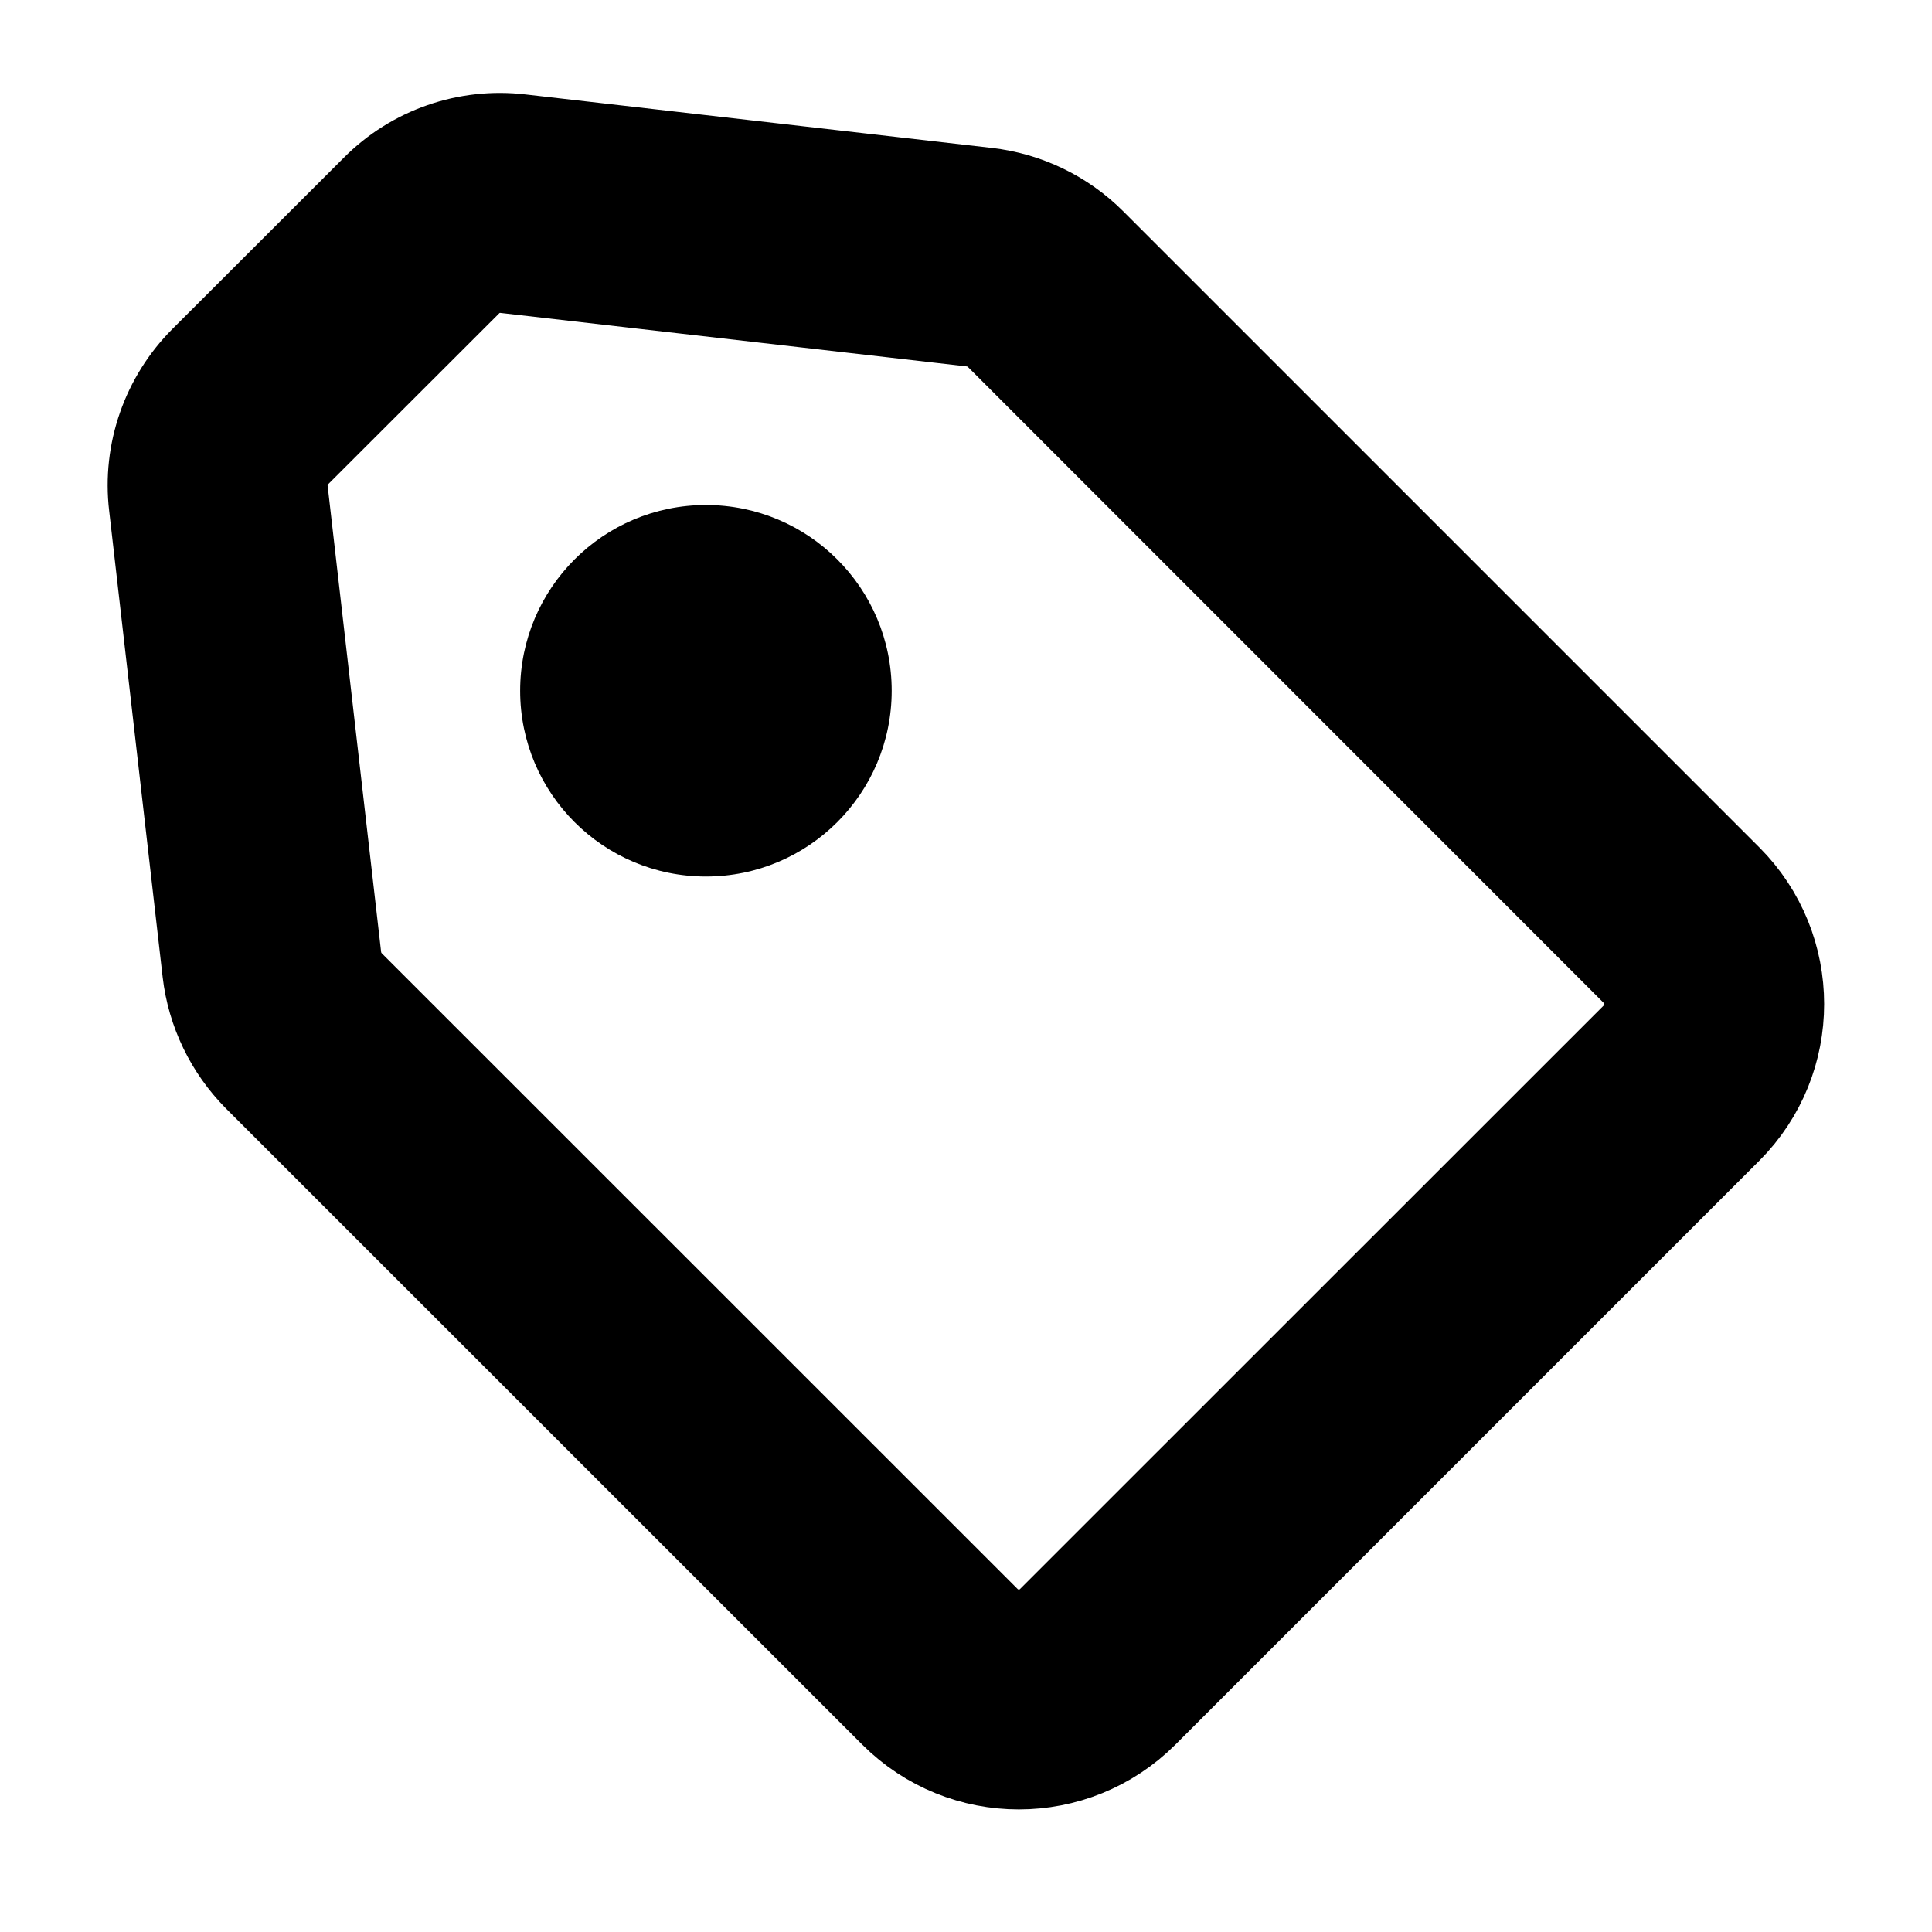
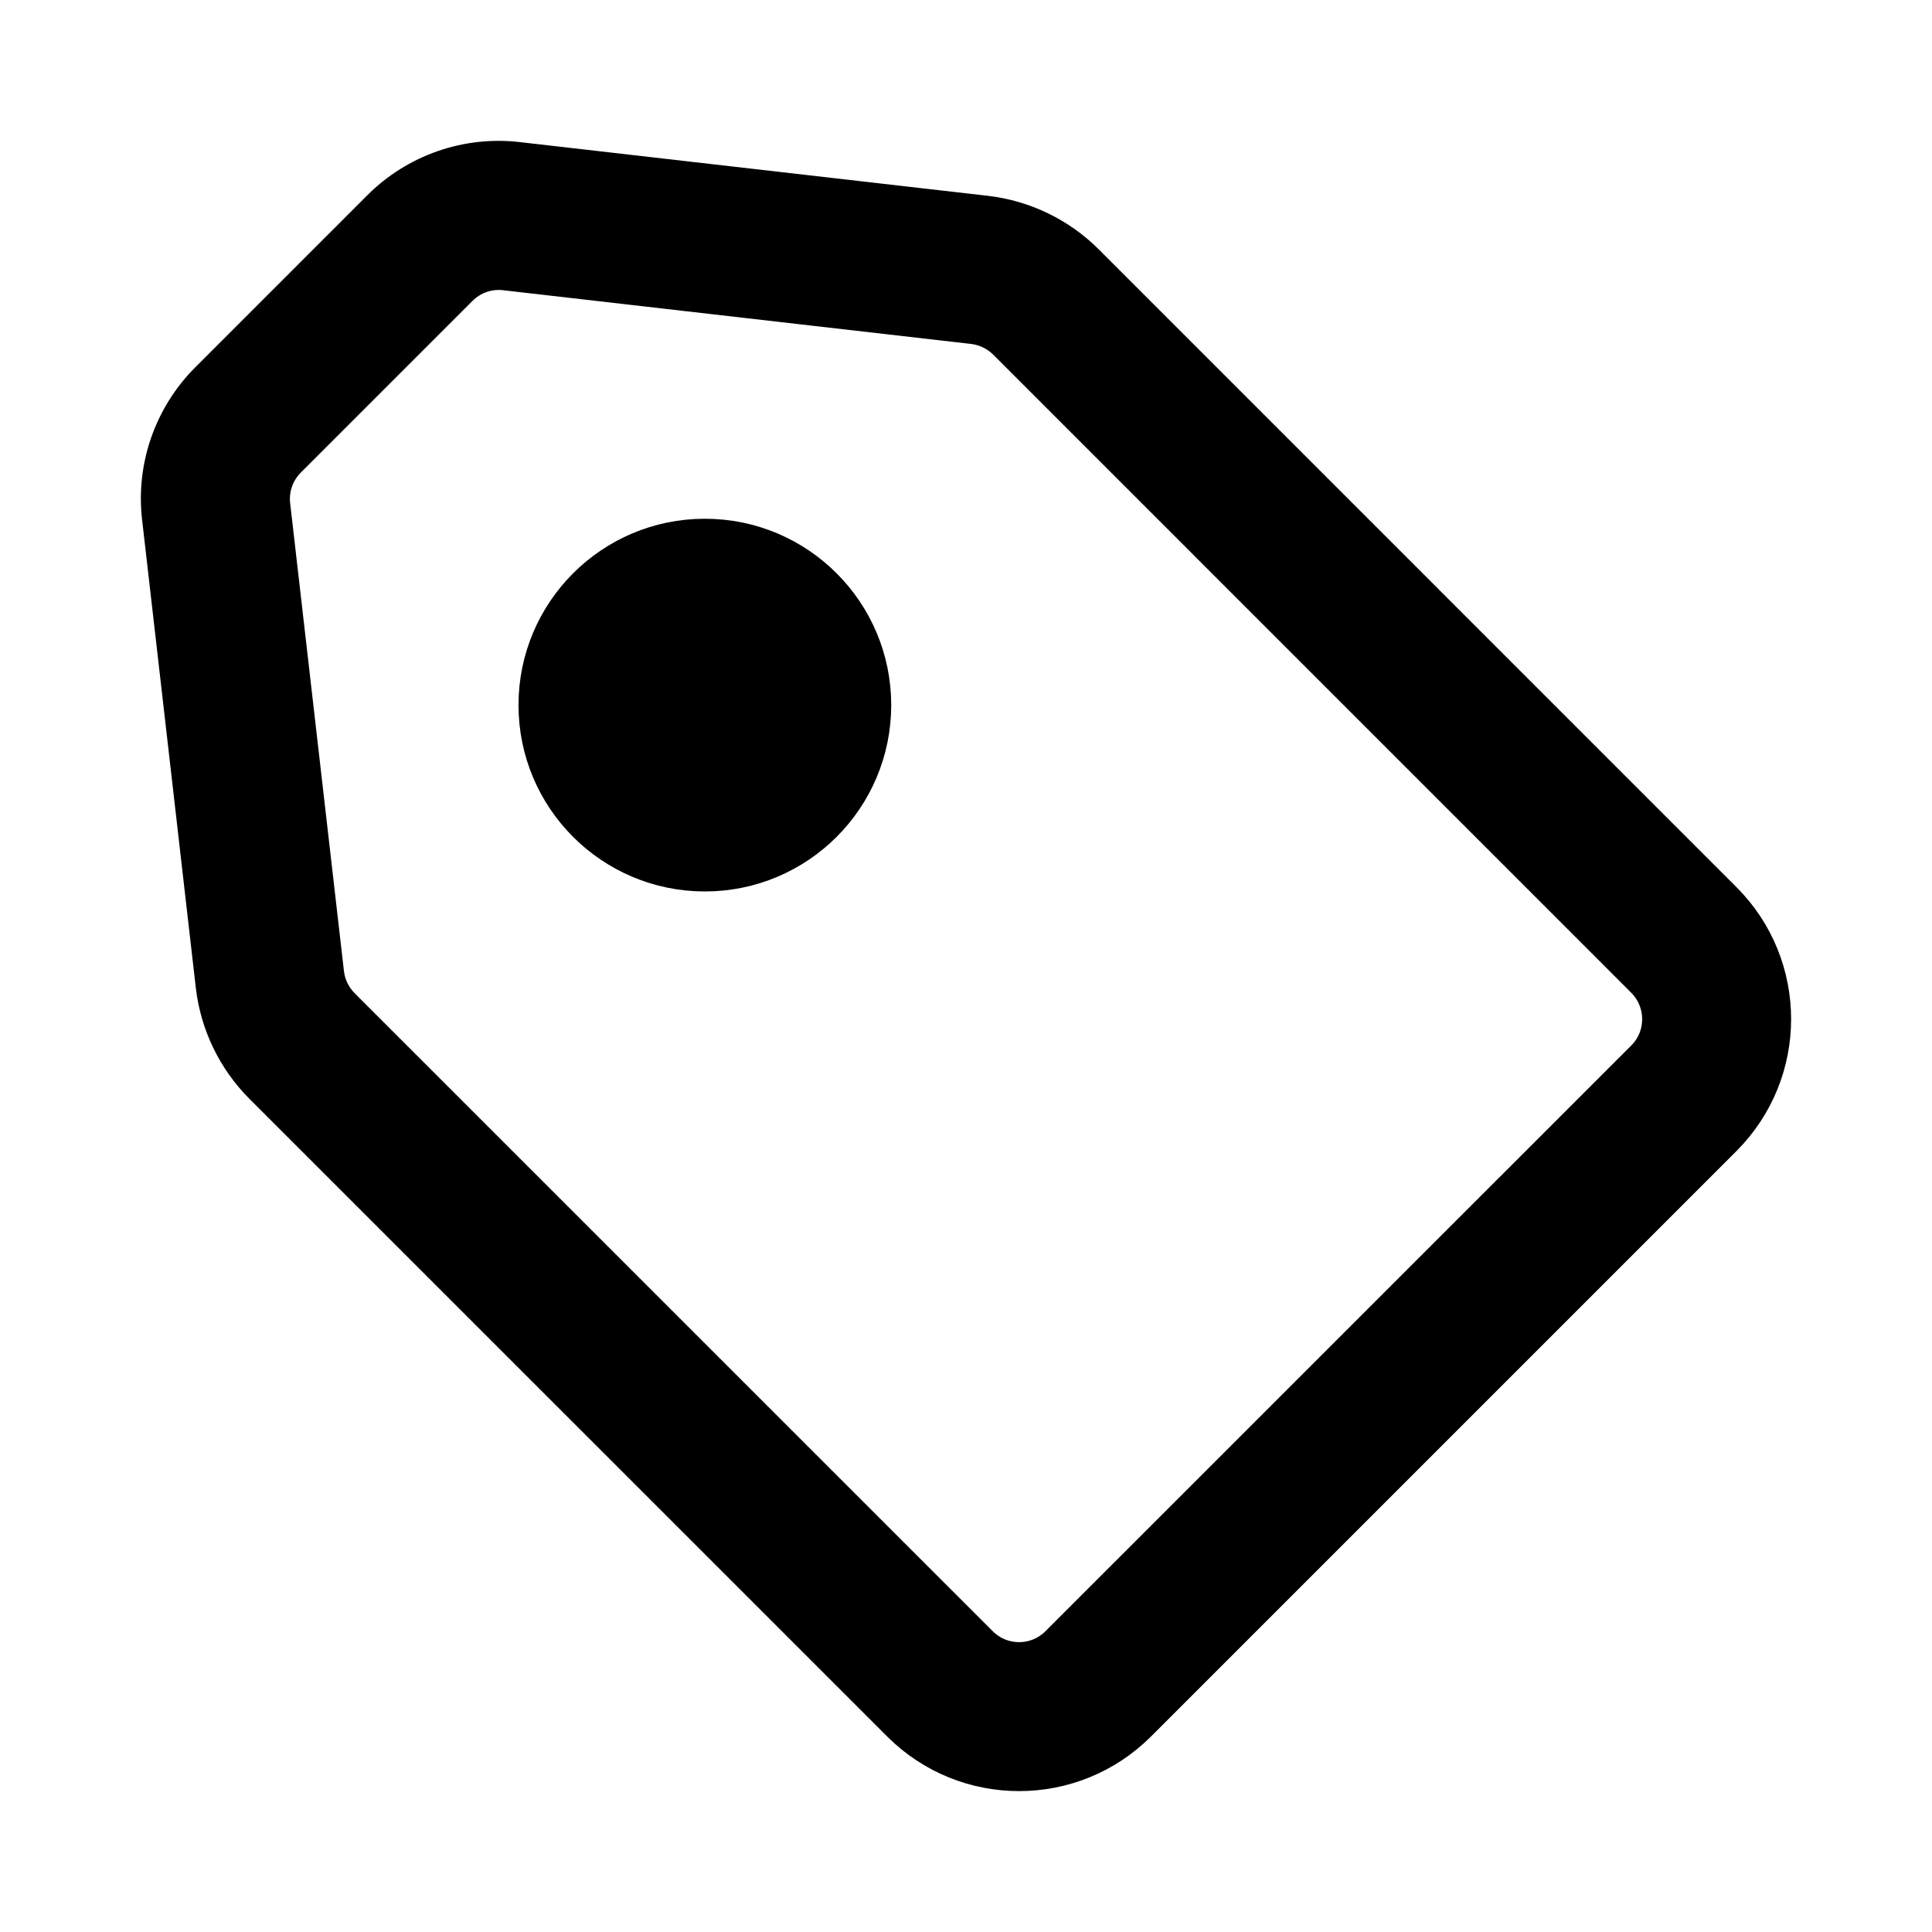
- <svg xmlns="http://www.w3.org/2000/svg" width="13" height="13" viewBox="0 0 13 13" fill="none">
-   <path d="M7.293 1.687C7.115 1.509 6.882 1.397 6.632 1.368L3.494 1.008C3.155 0.968 2.818 1.085 2.578 1.327L1.426 2.478C1.186 2.718 1.067 3.056 1.107 3.394L1.467 6.532C1.496 6.782 1.609 7.015 1.786 7.194L6.067 11.474C6.503 11.909 7.208 11.909 7.644 11.474L11.573 7.545C12.008 7.109 12.008 6.403 11.573 5.967L7.293 1.687ZM11.058 7.029L7.128 10.958C6.978 11.108 6.734 11.108 6.583 10.958L2.302 6.678C2.241 6.616 2.202 6.535 2.192 6.449L1.832 3.311C1.818 3.194 1.859 3.077 1.942 2.994L3.094 1.843C3.177 1.76 3.293 1.719 3.41 1.733L6.548 2.093C6.635 2.103 6.715 2.142 6.777 2.203L11.057 6.484C11.208 6.634 11.208 6.878 11.058 7.029Z" fill="currentColor" stroke="currentColor" stroke-width="0.75" />
-   <circle cx="4.75" cy="4.648" r="1.25" fill="currentColor" />
+ <svg xmlns="http://www.w3.org/2000/svg" width="24" height="24" viewBox="0 0 24 24" fill="none">
+   <path d="M13.47 3.272C13.139 2.943 12.707 2.735 12.245 2.681L6.433 2.014C5.807 1.94 5.182 2.158 4.737 2.605L2.605 4.737C2.159 5.182 1.94 5.807 2.014 6.432L2.681 12.244C2.735 12.707 2.943 13.139 3.272 13.47L11.199 21.396C12.006 22.201 13.313 22.201 14.12 21.396L21.396 14.12C22.201 13.313 22.201 12.006 21.396 11.199L13.47 3.272ZM20.441 13.164L13.164 20.44C12.885 20.719 12.433 20.719 12.155 20.44L4.228 12.514C4.114 12.399 4.042 12.25 4.024 12.09L3.356 6.279C3.331 6.063 3.406 5.847 3.561 5.693L5.693 3.561C5.846 3.407 6.063 3.331 6.279 3.357L12.09 4.024C12.25 4.043 12.399 4.114 12.514 4.228L20.44 12.155C20.718 12.433 20.72 12.886 20.441 13.164Z" fill="currentColor" stroke="currentColor" stroke-width="0.5" />
+   <circle cx="8.756" cy="8.759" r="2.065" fill="currentColor" stroke="currentColor" stroke-width="0.5" />
</svg>
